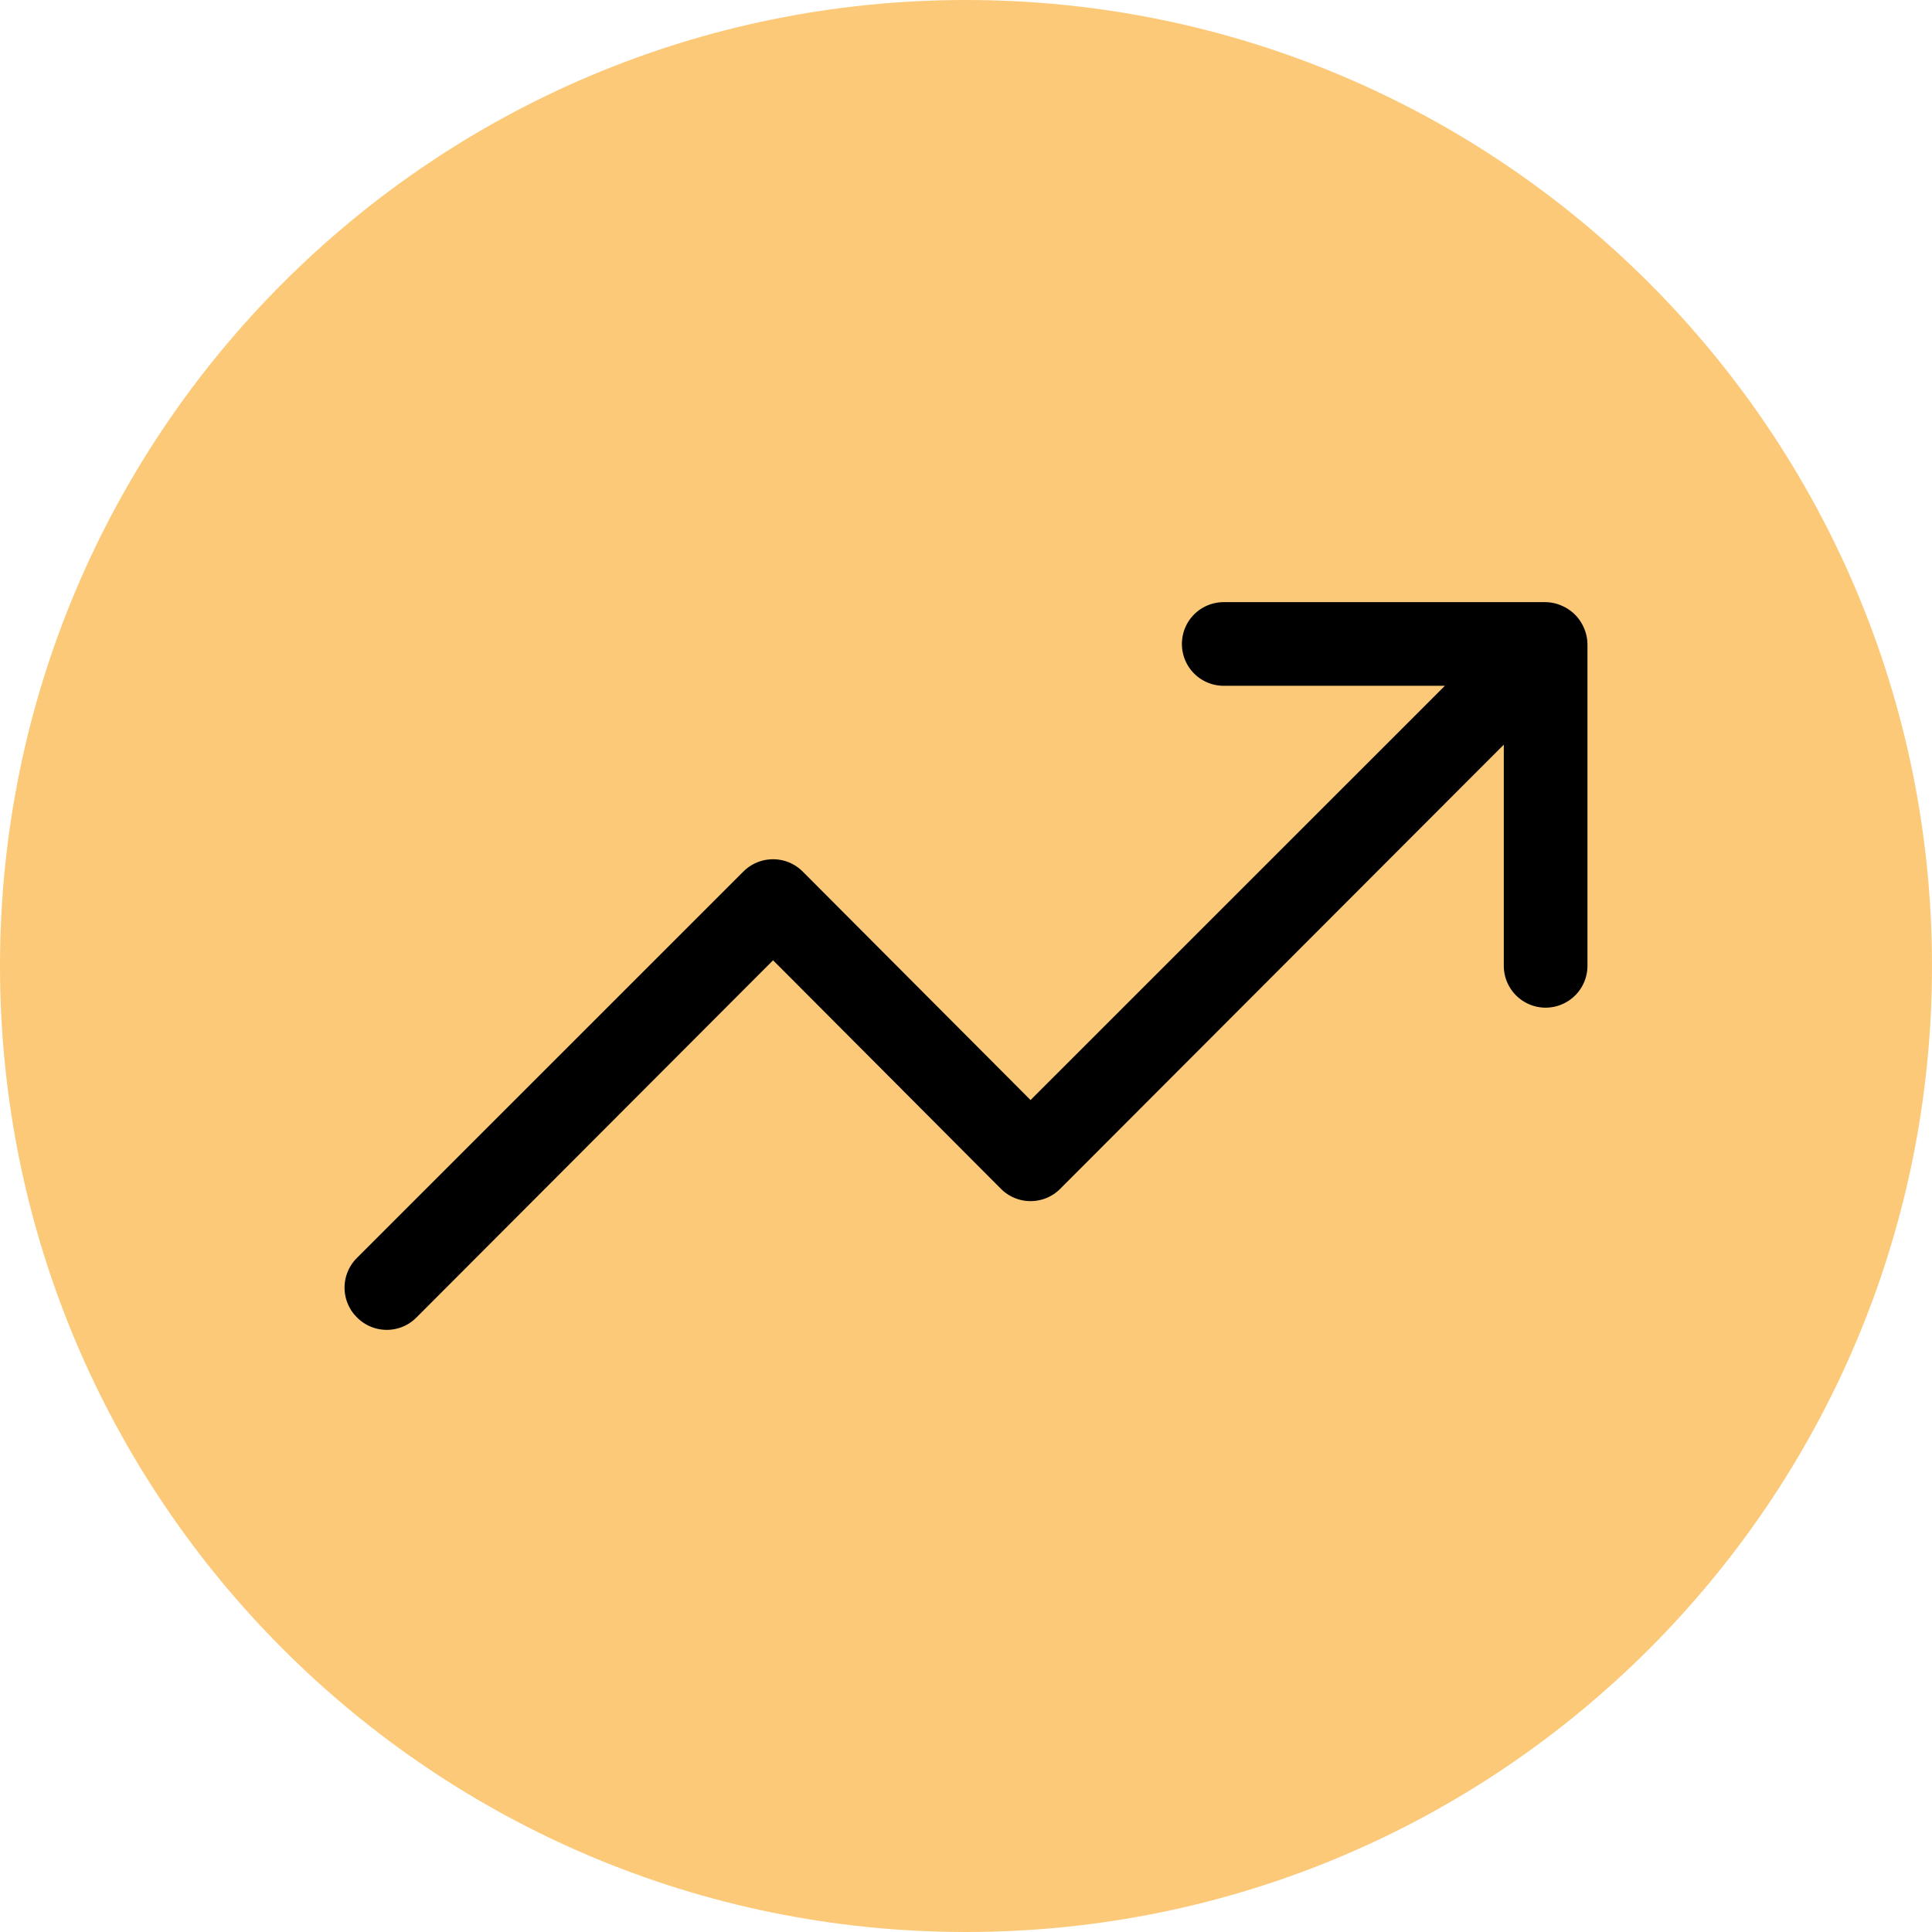
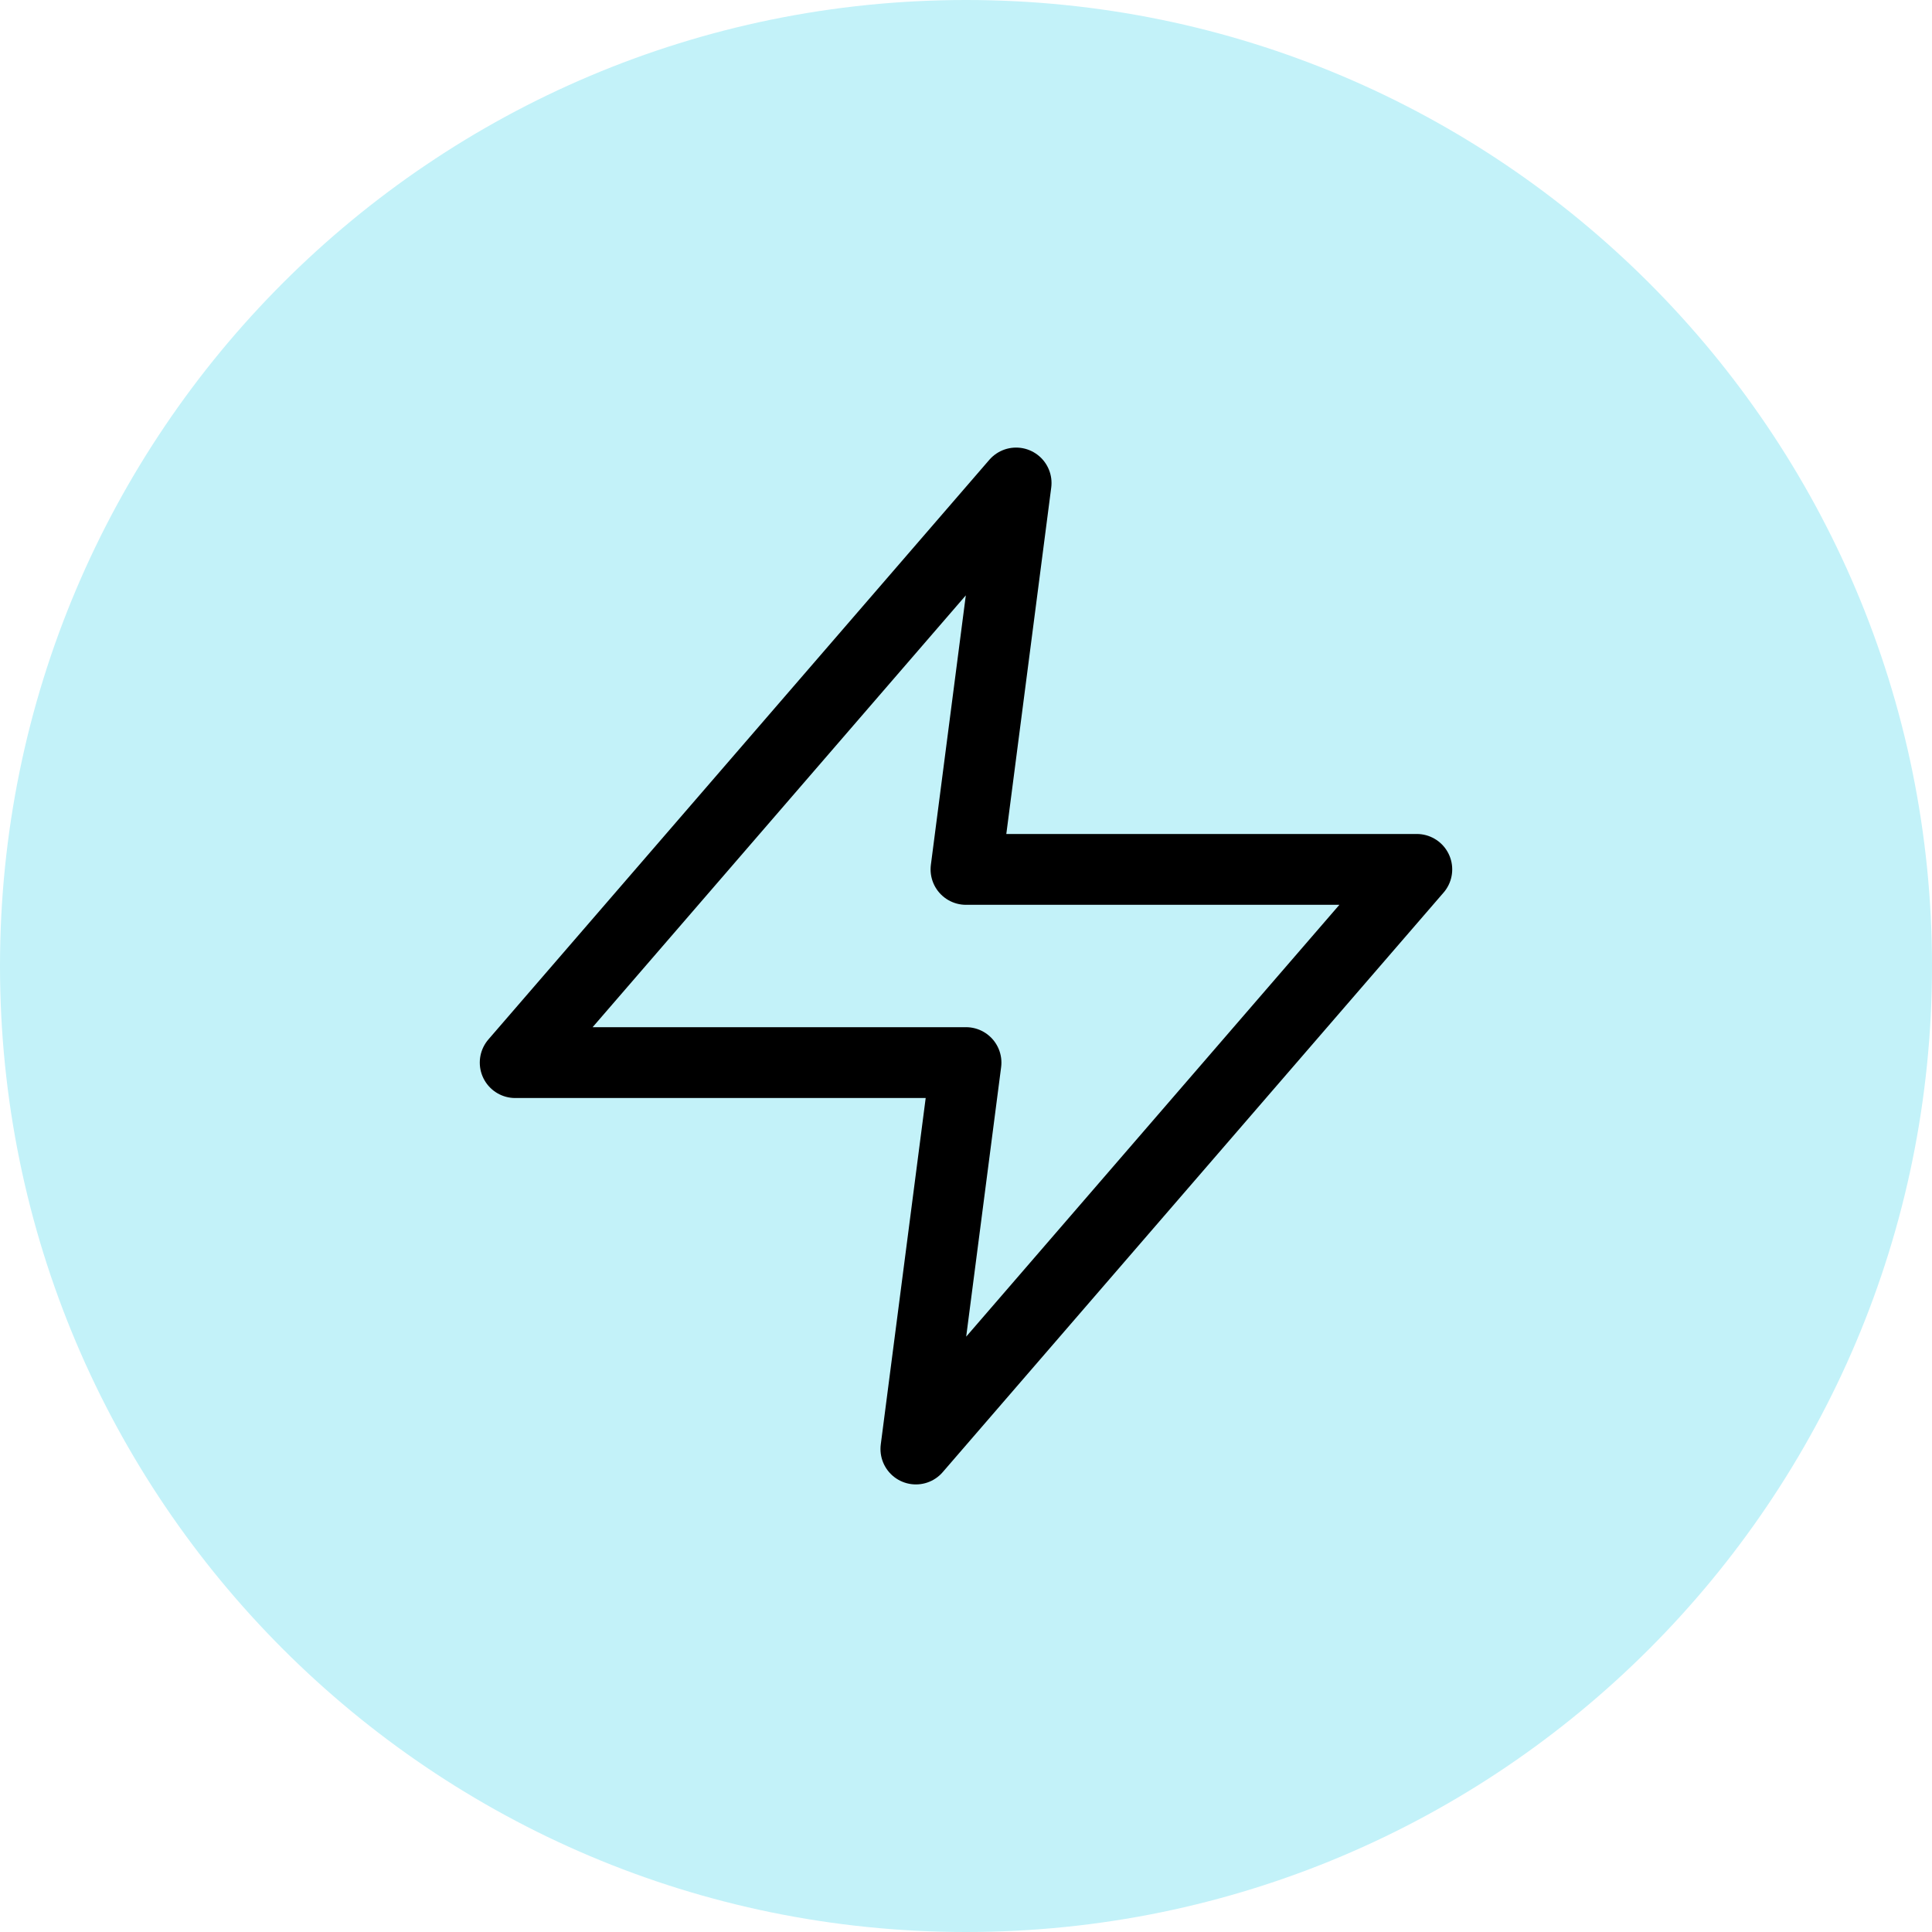
<svg xmlns="http://www.w3.org/2000/svg" width="60" height="60" viewBox="0 0 60 60" fill="none">
-   <circle cx="30" cy="30" r="30" fill="#FCC978" />
-   <path d="M38.004 18.35H47.996C48.212 18.352 48.425 18.397 48.623 18.481L48.626 18.483C49.029 18.651 49.349 18.971 49.517 19.374L49.519 19.377C49.582 19.526 49.623 19.683 49.641 19.843L49.65 20.003V29.994C49.65 30.431 49.476 30.851 49.167 31.16C48.858 31.469 48.438 31.643 48.001 31.644C47.563 31.644 47.143 31.469 46.834 31.16C46.525 30.851 46.352 30.431 46.352 29.994V23.971L45.754 24.569L33.177 37.163V37.164C33.023 37.319 32.841 37.442 32.64 37.525C32.439 37.609 32.223 37.652 32.005 37.652C31.787 37.652 31.572 37.609 31.371 37.525C31.17 37.442 30.987 37.319 30.834 37.164L30.833 37.163L24.256 30.566L24.008 30.318L23.76 30.566L13.183 41.161L13.182 41.162C13.028 41.317 12.846 41.44 12.646 41.523C12.444 41.607 12.229 41.65 12.011 41.65C11.793 41.65 11.578 41.607 11.377 41.523C11.176 41.44 10.993 41.317 10.84 41.162L10.838 41.16L10.727 41.04C10.624 40.915 10.539 40.774 10.477 40.623C10.393 40.422 10.35 40.207 10.35 39.989C10.35 39.772 10.393 39.556 10.477 39.355C10.56 39.154 10.683 38.972 10.838 38.818L10.839 38.817L22.835 26.823L22.836 26.822C22.989 26.668 23.172 26.545 23.373 26.461C23.574 26.377 23.79 26.335 24.008 26.335C24.225 26.335 24.441 26.377 24.642 26.461C24.843 26.545 25.025 26.668 25.179 26.822L25.18 26.823L31.758 33.42L32.005 33.668L32.253 33.42L43.43 22.245L44.027 21.648H38.004C37.566 21.648 37.146 21.474 36.837 21.165C36.528 20.856 36.355 20.436 36.355 19.999C36.355 19.562 36.528 19.142 36.837 18.833C37.146 18.524 37.566 18.35 38.004 18.35Z" fill="black" stroke="#FCC978" stroke-width="0.7" />
+   <circle cx="30" cy="30" r="30" fill="#C3F2F9" />
+   <path d="M31.556 15L16 33H30L28.444 45L44 27H30L31.556 15Z" stroke="black" stroke-width="2.2" stroke-linecap="round" stroke-linejoin="round" />
</svg>
